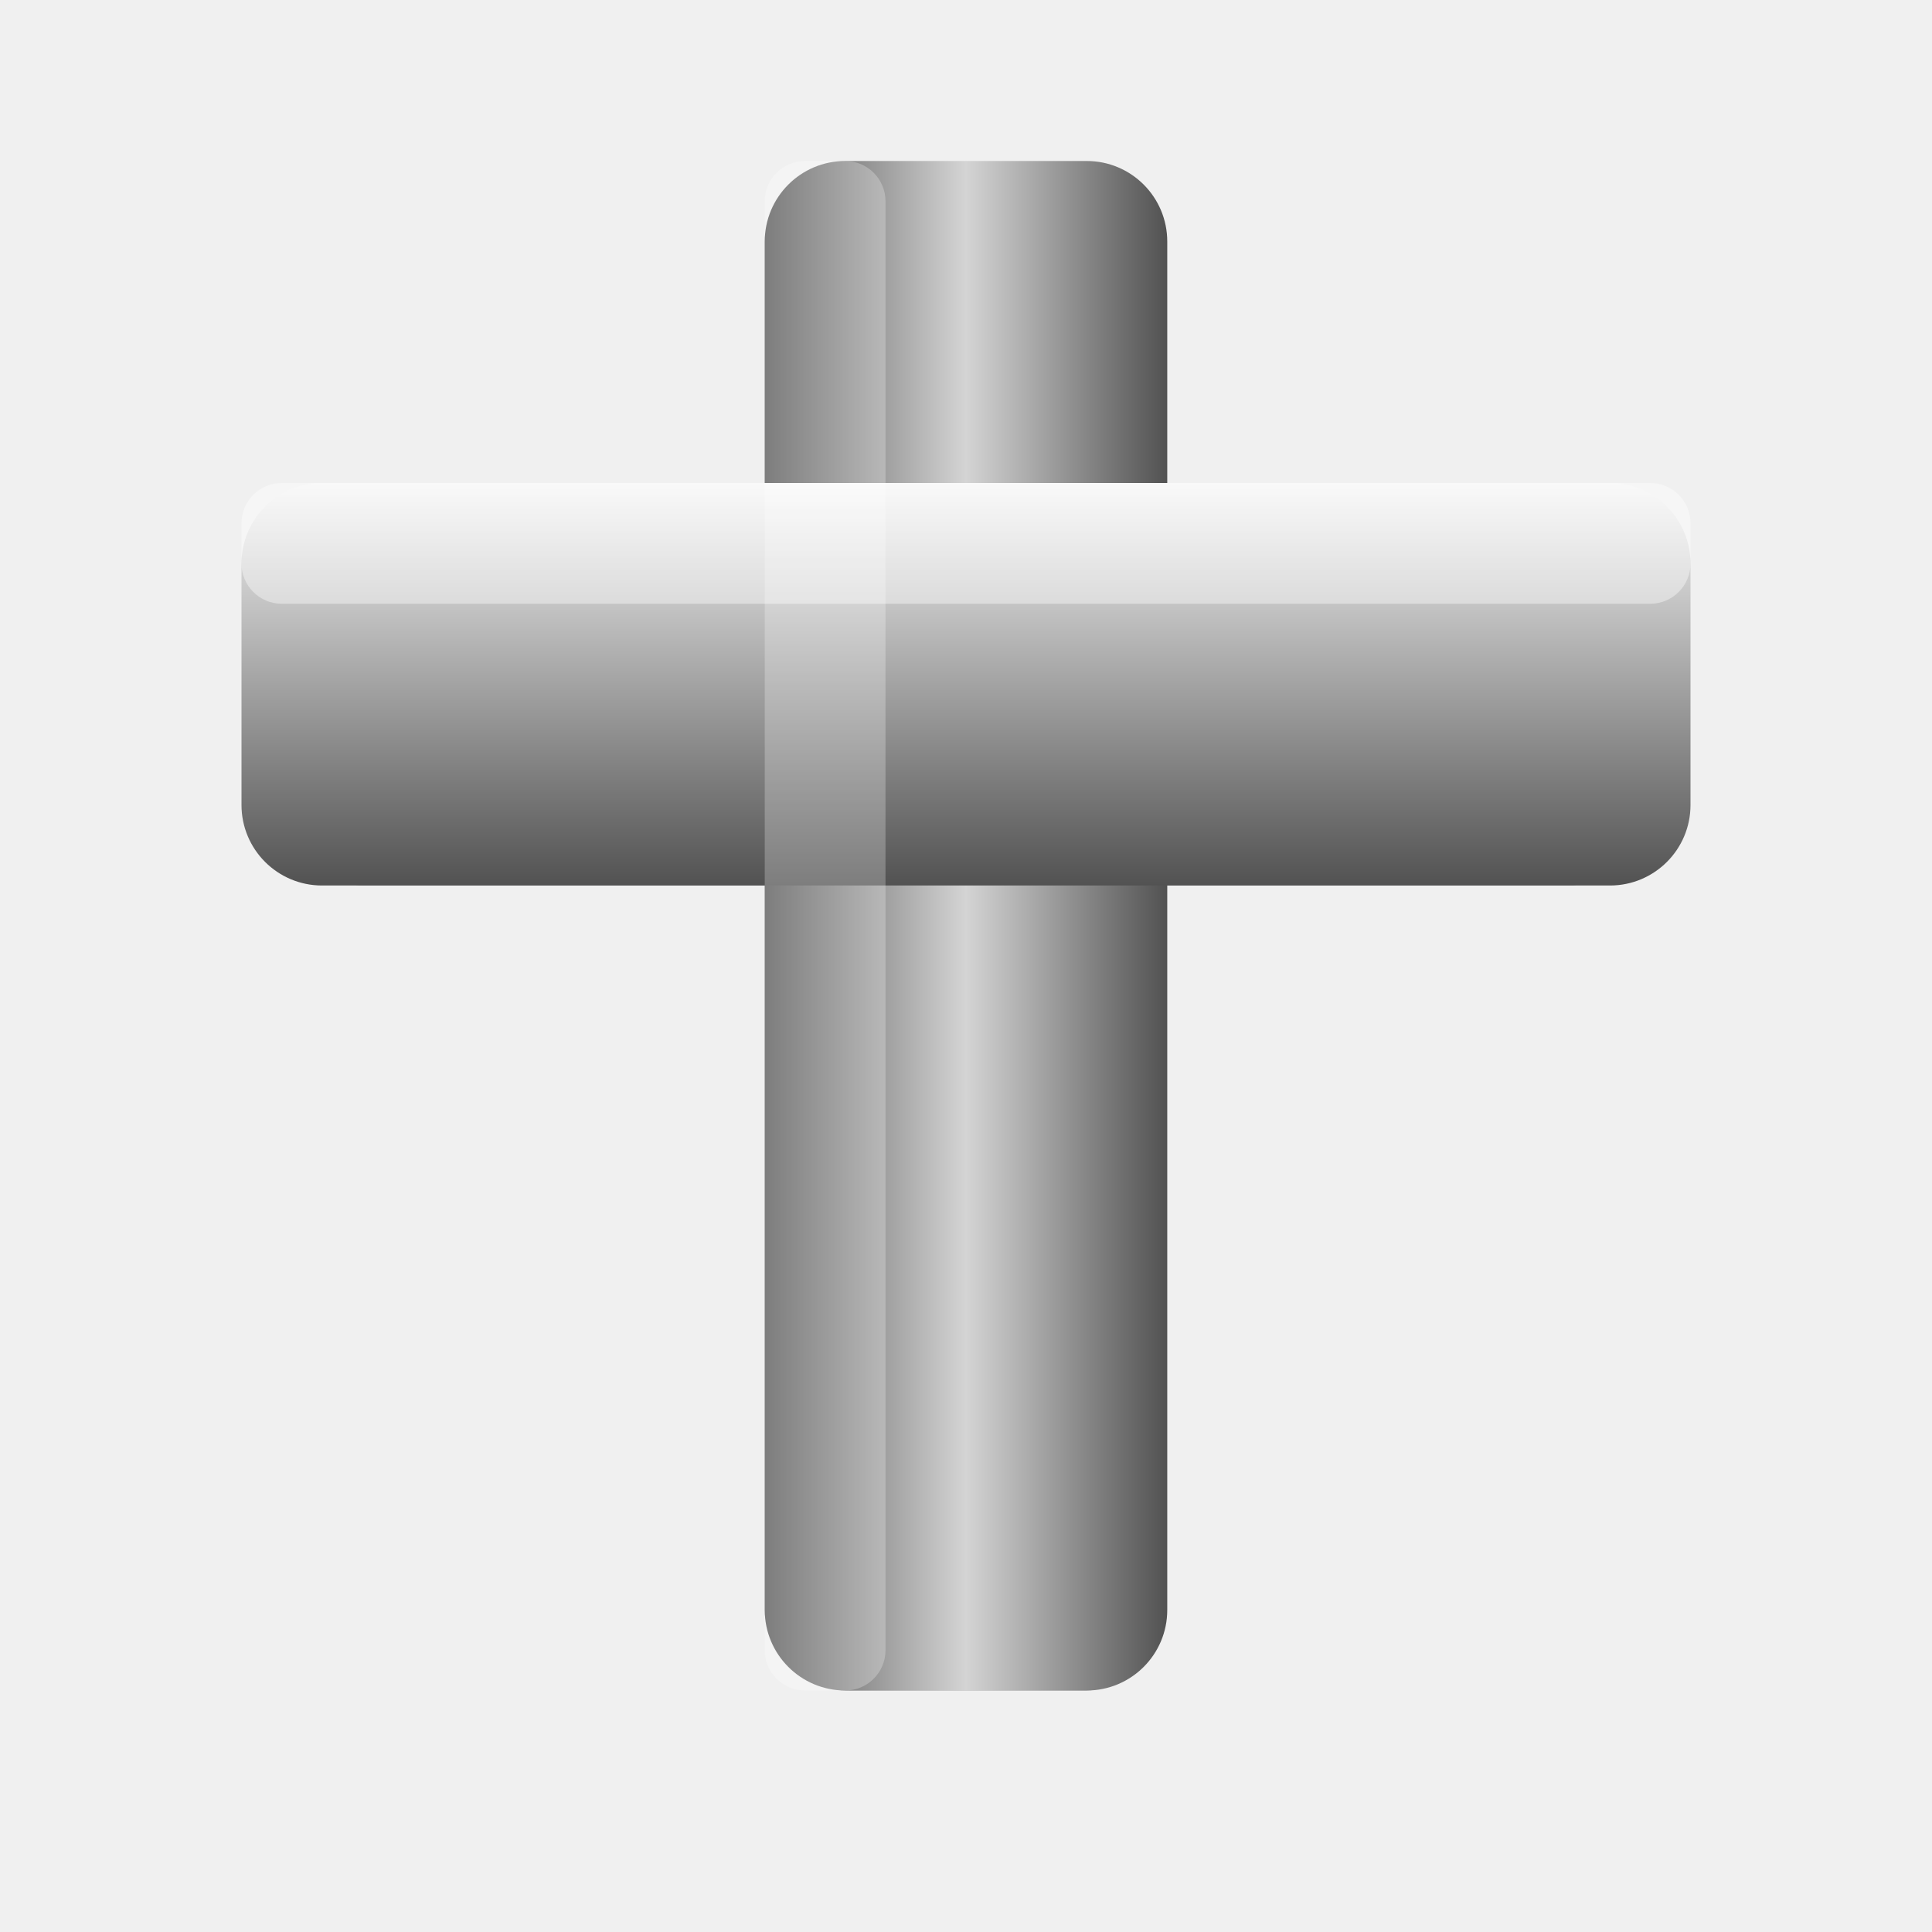
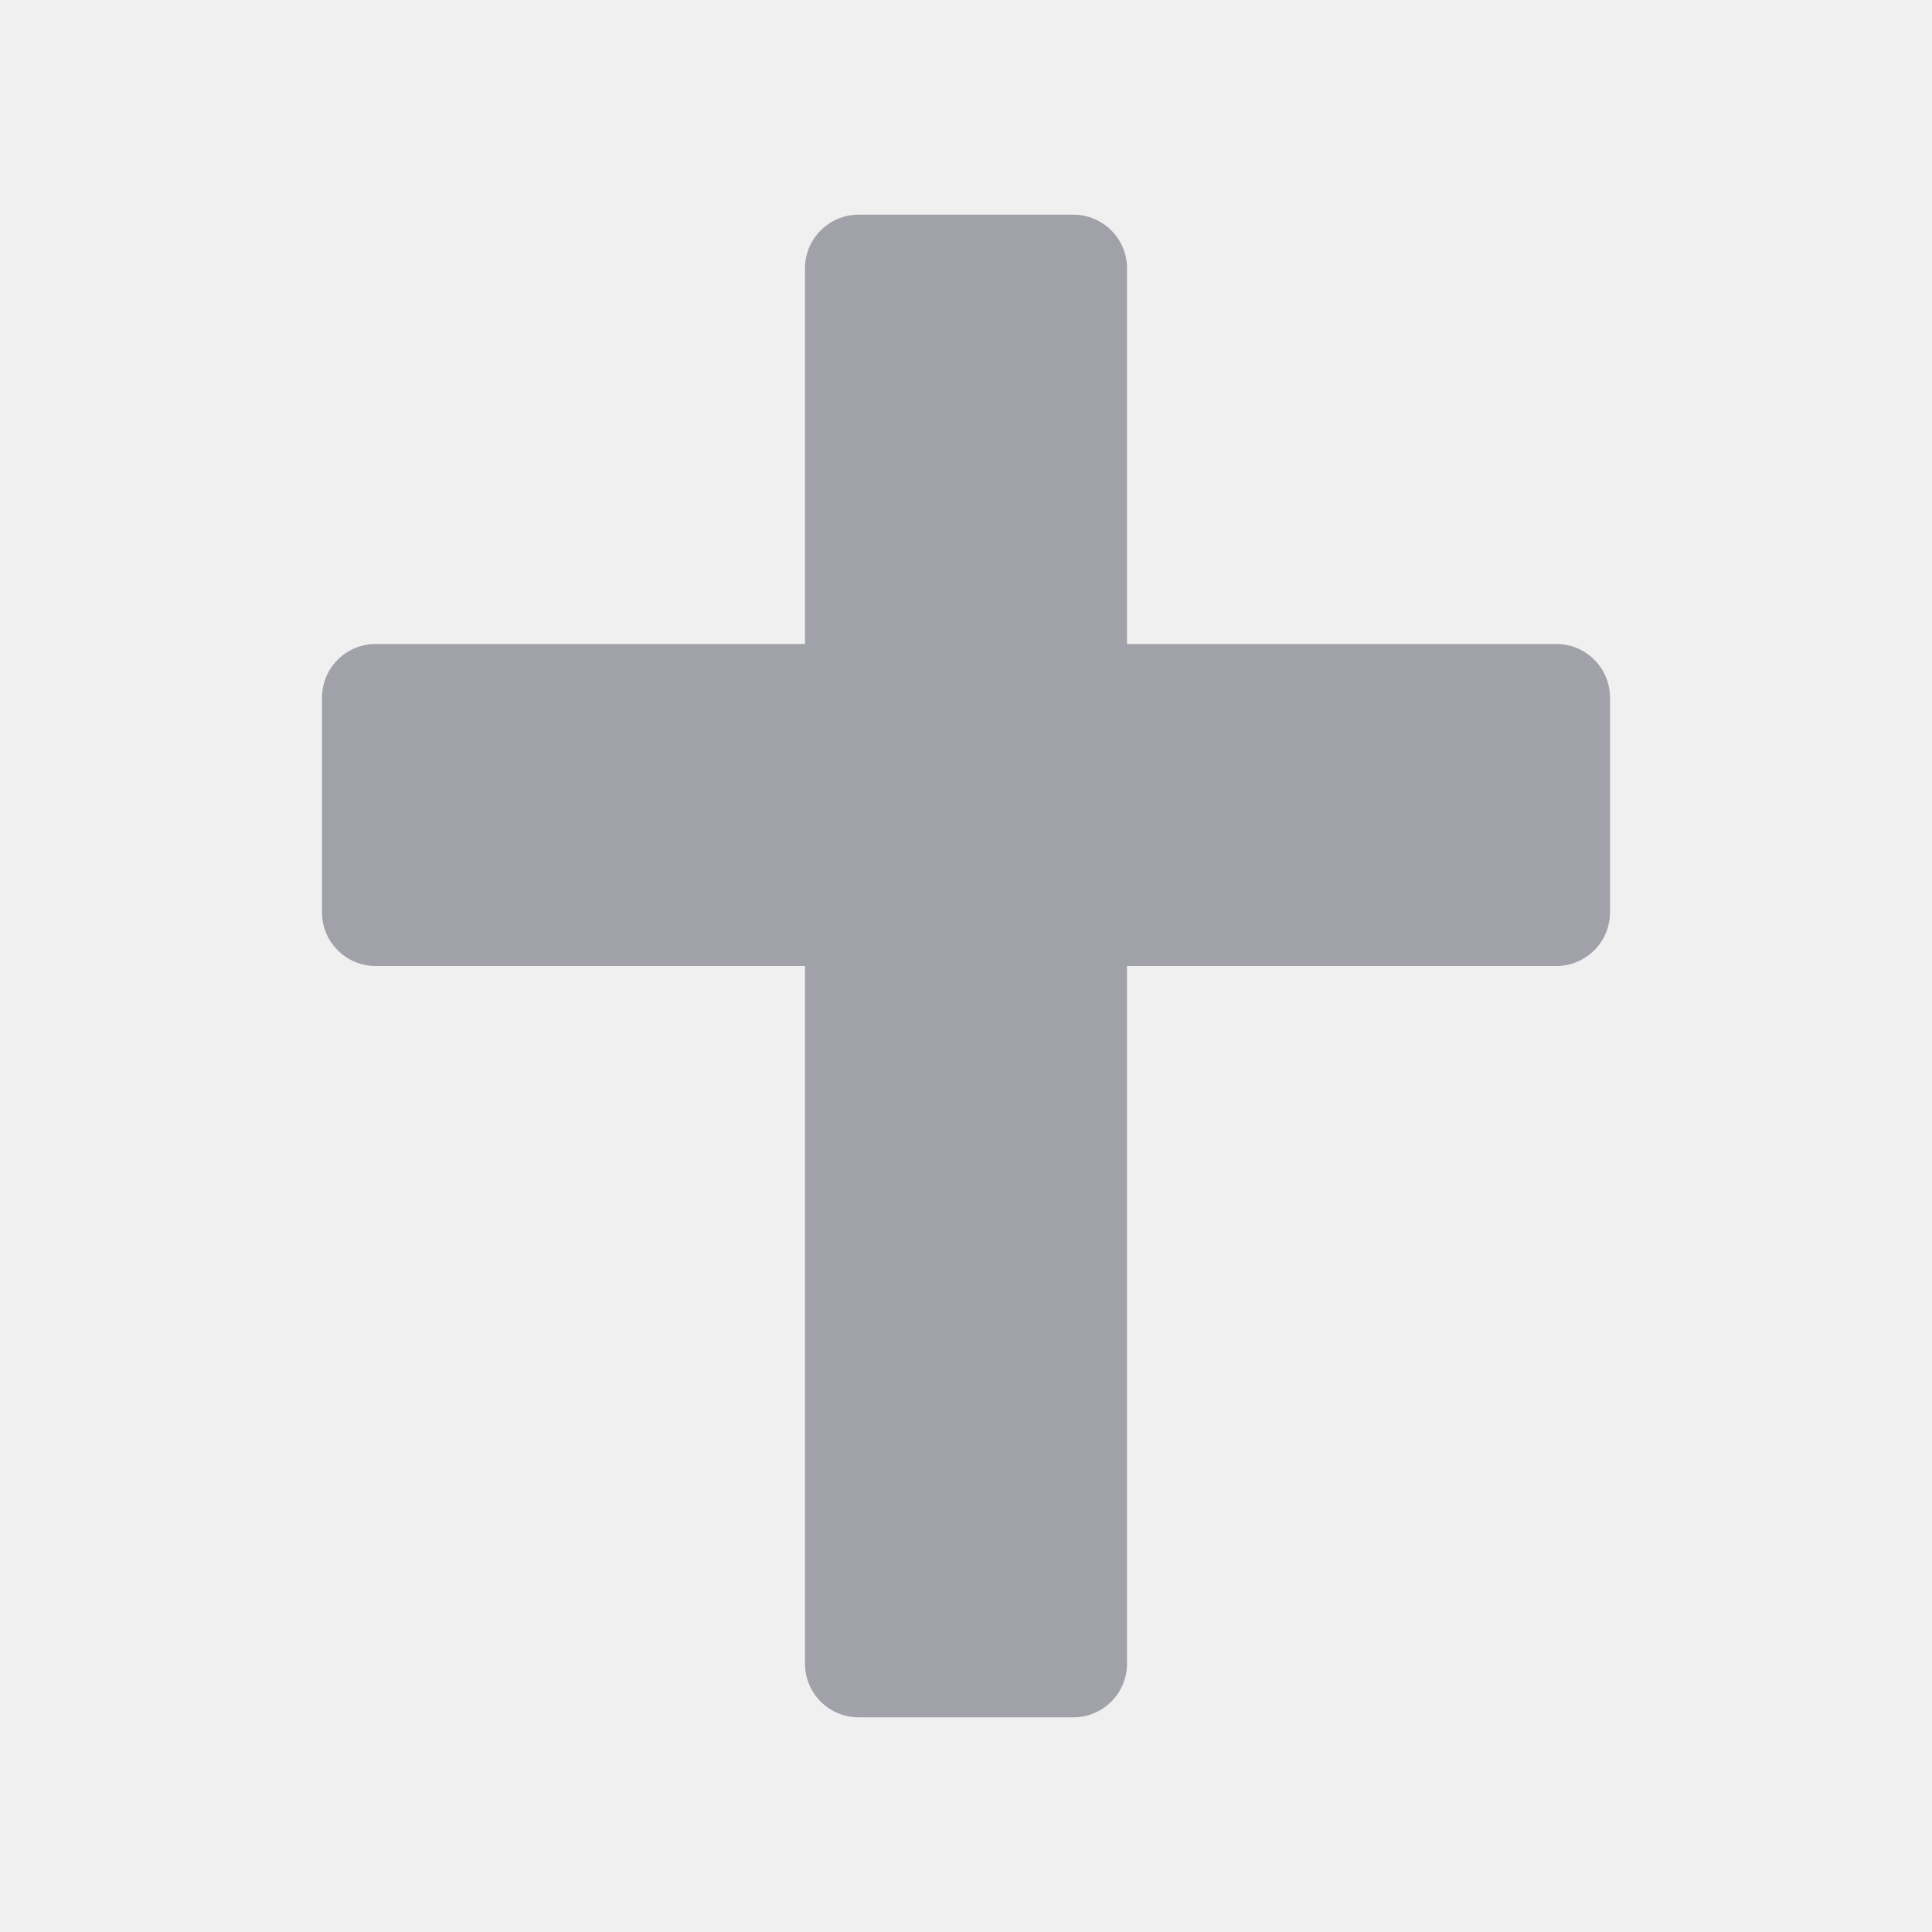
- <svg xmlns="http://www.w3.org/2000/svg" viewBox="0 0 48 48" fill="none">
-   <defs>
-     <linearGradient id="favCrossVert" x1="0%" y1="0%" x2="100%" y2="0%">
-       <stop offset="0%" stop-color="#525252" />
-       <stop offset="50%" stop-color="#d4d4d4" />
-       <stop offset="100%" stop-color="#525252" />
-     </linearGradient>
-     <linearGradient id="favCrossHoriz" x1="0%" y1="0%" x2="0%" y2="100%">
-       <stop offset="0%" stop-color="#f5f5f5" />
-       <stop offset="50%" stop-color="#a3a3a3" />
-       <stop offset="100%" stop-color="#525252" />
-     </linearGradient>
-   </defs>
-   <rect x="20" y="6" width="8" height="36" rx="1" fill="#27272a" opacity="0.3" />
-   <rect x="8" y="14" width="32" height="8" rx="1" fill="#27272a" opacity="0.3" />
-   <rect x="19" y="4" width="10" height="38" rx="2" fill="url(#favCrossVert)" />
-   <rect x="6" y="12" width="36" height="10" rx="2" fill="url(#favCrossHoriz)" />
-   <rect x="6" y="12" width="36" height="3" rx="1" fill="#ffffff" opacity="0.4" />
-   <rect x="19" y="4" width="3" height="38" rx="1" fill="#ffffff" opacity="0.25" />
+ <svg xmlns="http://www.w3.org/2000/svg" viewBox="0 0 36 36" fill="none">
+   <rect x="15" y="4" width="6" height="28" rx="1" fill="#a1a1aa" />
+   <rect x="6" y="12" width="24" height="6" rx="1" fill="#a1a1aa" />
</svg>
